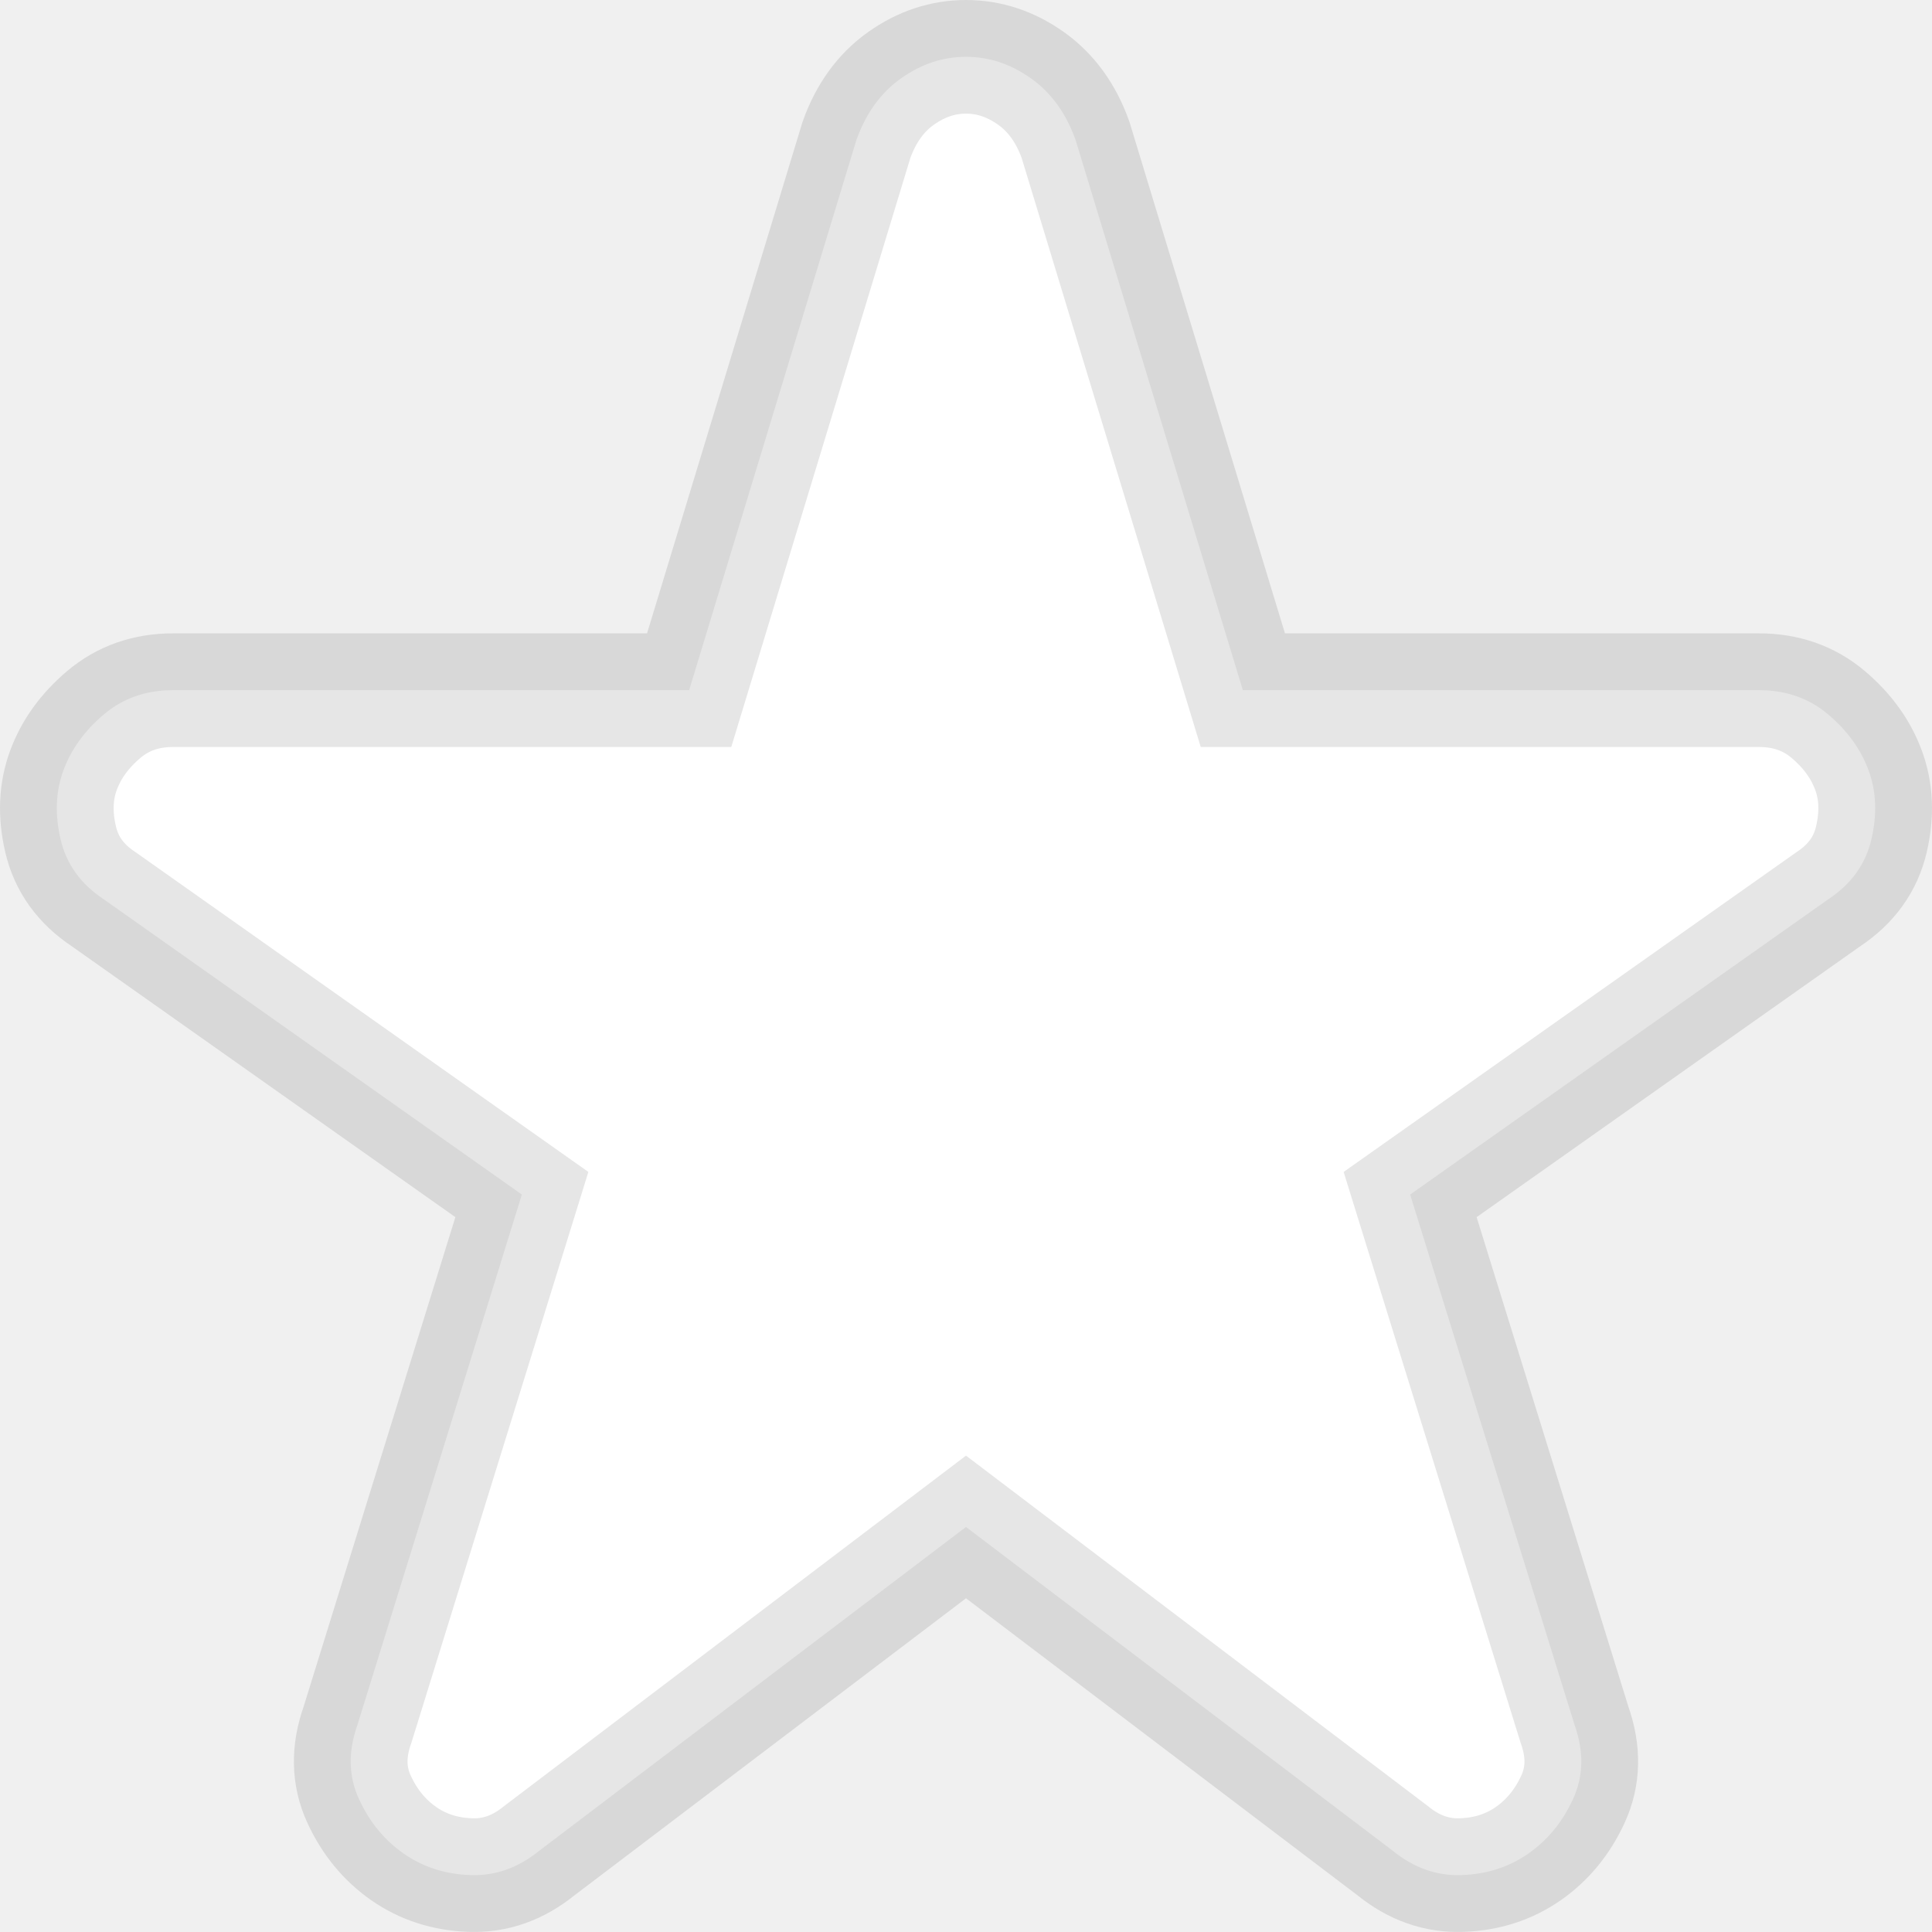
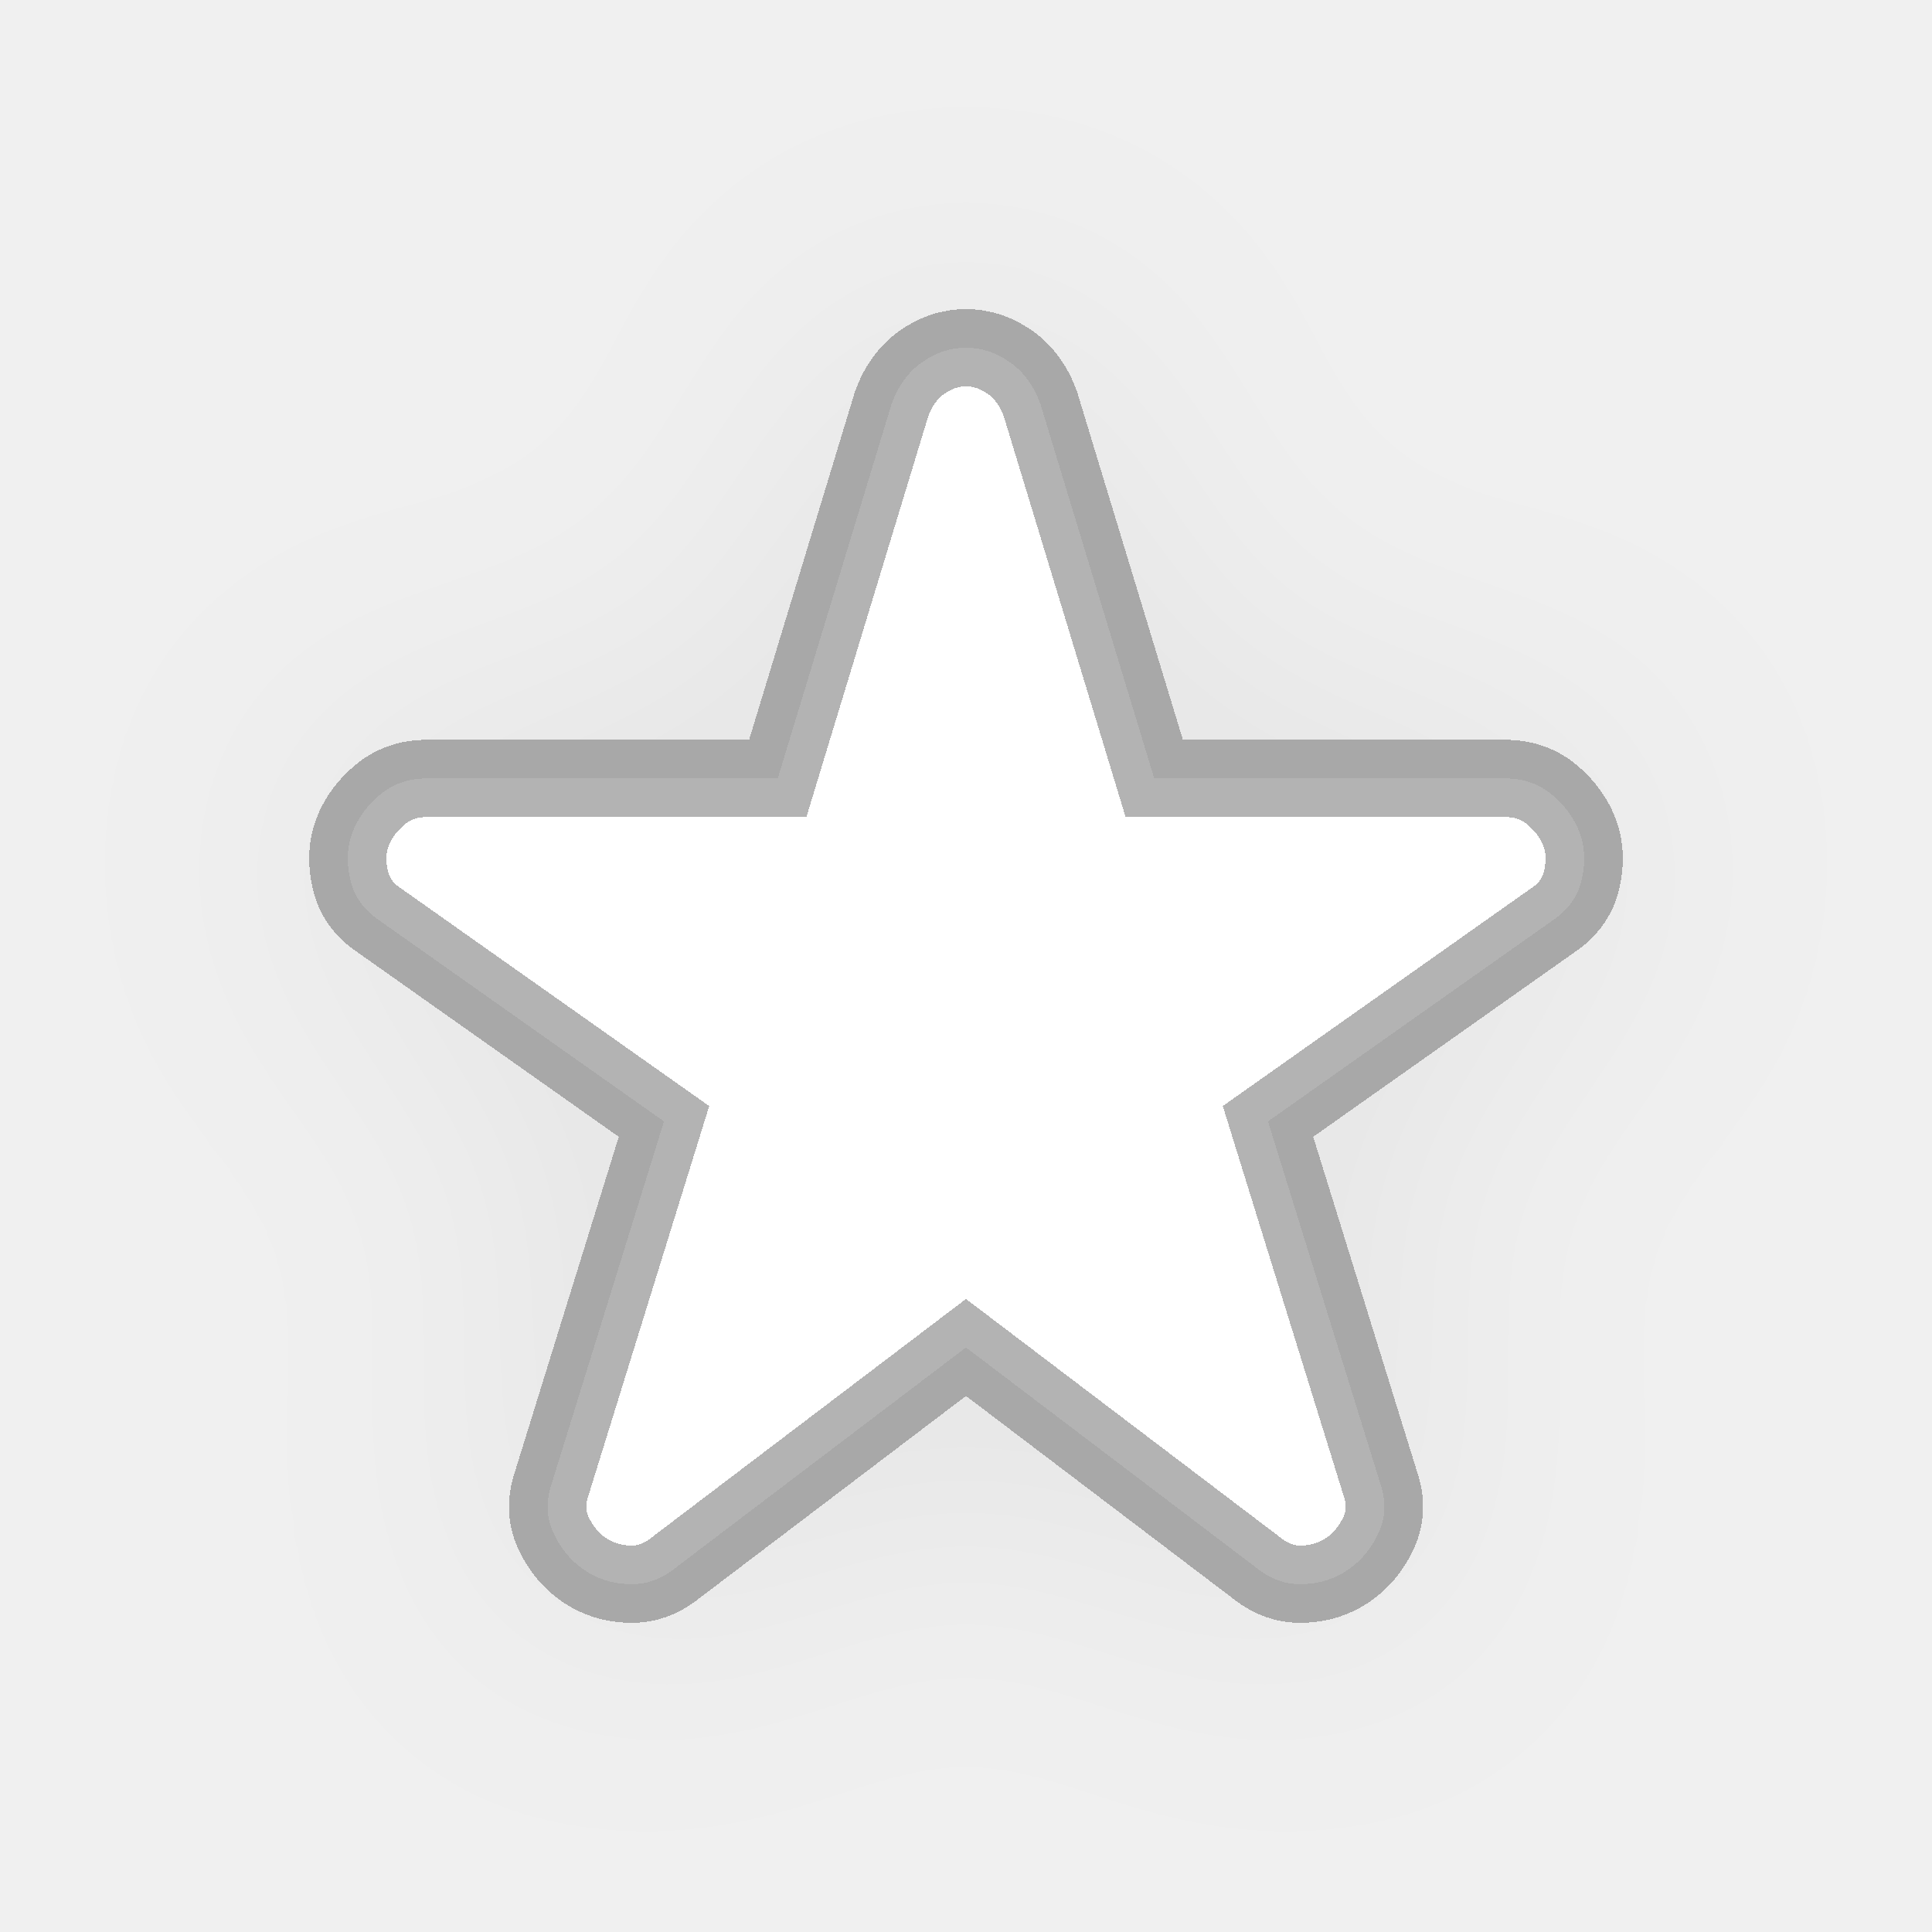
- <svg xmlns="http://www.w3.org/2000/svg" width="17" height="17" viewBox="0 0 17 17" fill="none">
-   <path d="M8.5 13.436L4.745 16.285C4.559 16.436 4.356 16.508 4.136 16.499C3.916 16.491 3.721 16.428 3.552 16.31C3.383 16.192 3.252 16.033 3.159 15.831C3.066 15.629 3.062 15.411 3.146 15.175L4.592 10.511L0.913 7.913C0.71 7.779 0.583 7.602 0.533 7.384C0.482 7.165 0.49 6.964 0.558 6.779C0.626 6.594 0.744 6.43 0.913 6.287C1.082 6.144 1.285 6.073 1.522 6.073H6.064L7.536 1.231C7.62 0.996 7.751 0.815 7.929 0.689C8.107 0.563 8.297 0.5 8.5 0.5C8.703 0.5 8.893 0.563 9.071 0.689C9.249 0.815 9.38 0.996 9.464 1.231L10.936 6.073H15.478C15.715 6.073 15.918 6.144 16.087 6.287C16.256 6.43 16.374 6.594 16.442 6.779C16.51 6.964 16.518 7.165 16.467 7.384C16.417 7.602 16.29 7.779 16.087 7.913L12.408 10.511L13.854 15.175C13.938 15.411 13.934 15.629 13.841 15.831C13.748 16.033 13.617 16.192 13.448 16.31C13.279 16.428 13.084 16.491 12.864 16.499C12.644 16.508 12.441 16.436 12.255 16.285L8.5 13.436Z" fill="white" stroke="black" stroke-opacity="0.1" />
+ <svg xmlns="http://www.w3.org/2000/svg" width="25" height="25" viewBox="0 0 25 25" fill="none">
+   <g filter="url(#filter0_d_410_16382)">
+     <path d="M12.5 17.436L8.745 20.285C8.559 20.436 8.356 20.508 8.136 20.499C7.916 20.491 7.721 20.428 7.552 20.31C7.383 20.192 7.252 20.033 7.159 19.831C7.066 19.629 7.062 19.411 7.146 19.175L8.592 14.511L4.913 11.913C4.71 11.779 4.583 11.602 4.533 11.384C4.482 11.165 4.49 10.964 4.558 10.779C4.626 10.594 4.744 10.43 4.913 10.287C5.082 10.144 5.285 10.073 5.522 10.073H10.064L11.536 5.231C11.62 4.996 11.752 4.815 11.929 4.689C12.107 4.563 12.297 4.5 12.5 4.5C12.703 4.5 12.893 4.563 13.071 4.689C13.248 4.815 13.38 4.996 13.464 5.231L14.936 10.073H19.478C19.715 10.073 19.918 10.144 20.087 10.287C20.256 10.43 20.374 10.594 20.442 10.779C20.51 10.964 20.518 11.165 20.467 11.384C20.417 11.602 20.29 11.779 20.087 11.913L16.408 14.511L17.854 19.175C17.939 19.411 17.934 19.629 17.841 19.831C17.748 20.033 17.617 20.192 17.448 20.31C17.279 20.428 17.084 20.491 16.864 20.499C16.644 20.508 16.441 20.436 16.255 20.285L12.5 17.436Z" fill="white" shape-rendering="crispEdges" />
+     <path d="M12.5 17.436L8.745 20.285C8.559 20.436 8.356 20.508 8.136 20.499C7.916 20.491 7.721 20.428 7.552 20.31C7.383 20.192 7.252 20.033 7.159 19.831C7.066 19.629 7.062 19.411 7.146 19.175L8.592 14.511L4.913 11.913C4.71 11.779 4.583 11.602 4.533 11.384C4.482 11.165 4.49 10.964 4.558 10.779C4.626 10.594 4.744 10.43 4.913 10.287C5.082 10.144 5.285 10.073 5.522 10.073H10.064L11.536 5.231C11.62 4.996 11.752 4.815 11.929 4.689C12.107 4.563 12.297 4.5 12.5 4.5C12.703 4.5 12.893 4.563 13.071 4.689C13.248 4.815 13.38 4.996 13.464 5.231L14.936 10.073H19.478C19.715 10.073 19.918 10.144 20.087 10.287C20.256 10.43 20.374 10.594 20.442 10.779C20.51 10.964 20.518 11.165 20.467 11.384C20.417 11.602 20.29 11.779 20.087 11.913L16.408 14.511L17.854 19.175C17.939 19.411 17.934 19.629 17.841 19.831C17.748 20.033 17.617 20.192 17.448 20.31C17.279 20.428 17.084 20.491 16.864 20.499C16.644 20.508 16.441 20.436 16.255 20.285L12.5 17.436Z" stroke="black" stroke-opacity="0.3" shape-rendering="crispEdges" />
+   </g>
+   <defs>
+     <filter id="filter0_d_410_16382" x="0" y="0" width="25" height="25" filterUnits="userSpaceOnUse" color-interpolation-filters="sRGB">
+       <feFlood flood-opacity="0" result="BackgroundImageFix" />
+       <feColorMatrix in="SourceAlpha" type="matrix" values="0 0 0 0 0 0 0 0 0 0 0 0 0 0 0 0 0 0 127 0" result="hardAlpha" />
+       <feOffset />
+       <feGaussianBlur stdDeviation="2" />
+       <feComposite in2="hardAlpha" operator="out" />
+       <feColorMatrix type="matrix" values="0 0 0 0 0 0 0 0 0 0 0 0 0 0 0 0 0 0 0.05 0" />
+       <feBlend mode="normal" in2="BackgroundImageFix" result="effect1_dropShadow_410_16382" />
+       <feBlend mode="normal" in="SourceGraphic" in2="effect1_dropShadow_410_16382" result="shape" />
+     </filter>
+   </defs>
</svg>
